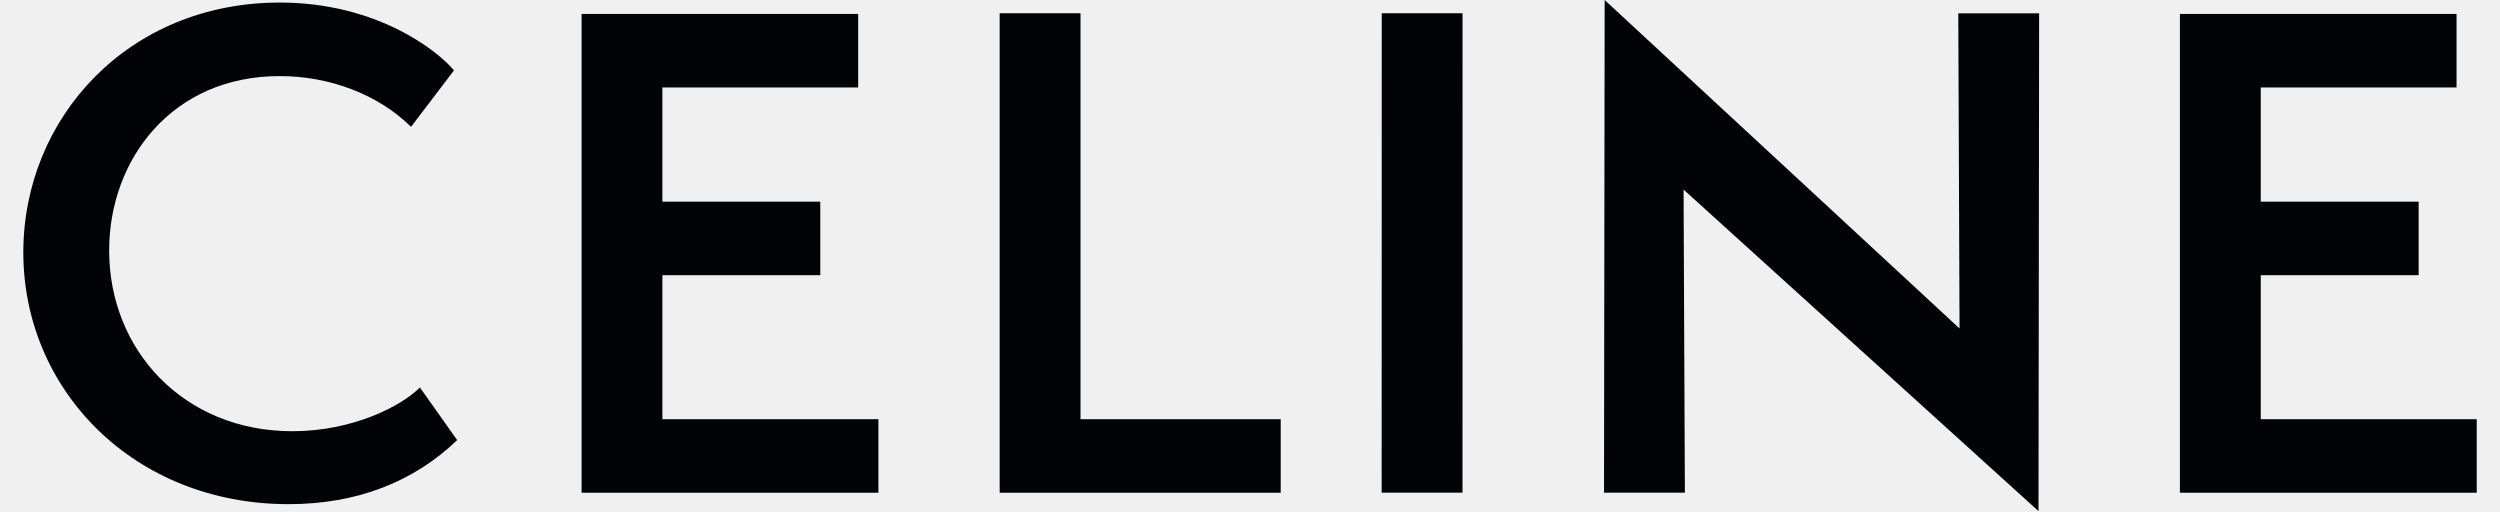
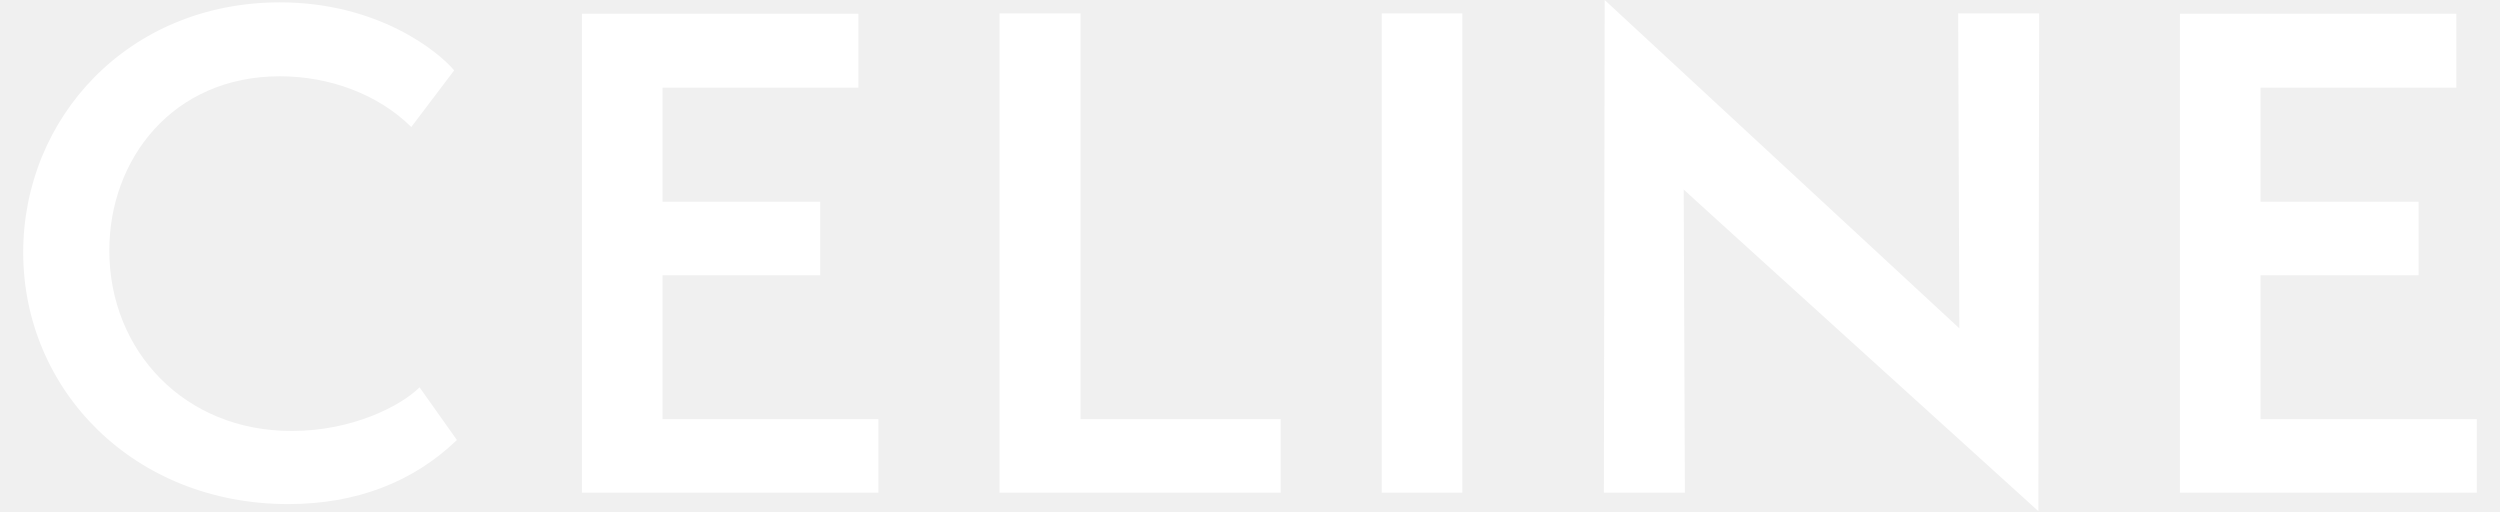
- <svg xmlns="http://www.w3.org/2000/svg" version="1.1" id="레이어_1" x="0px" y="0px" viewBox="0 0 635.76 129.98" style="enable-background:new 0 0 635.76 129.98;" xml:space="preserve">
+ <svg xmlns="http://www.w3.org/2000/svg" version="1.1" id="레이어_1" x="0px" y="0px" viewBox="0 0 635.8 130" style="enable-background:new 0 0 635.8 130;" xml:space="preserve">
  <style type="text/css">
	.st0{fill-rule:evenodd;clip-rule:evenodd;}
- 	.st1{fill-rule:evenodd;clip-rule:evenodd;fill:#010305;}
+ 	.st1{fill-rule:evenodd;clip-rule:evenodd;fill:#FFFFFF;}
</style>
  <g>
-     <path class="st0" d="M-422.98,66.05c0.42,0.16,18.95,19.28,20.3,20.69l31.39,32.43c0.73,0.76,1.52,1.45,2.26,2.22   c2.83,3.01,6.08,6.27,8.94,9.3l4.5,4.61c1.2,1.27,0.72,1.32,3.05,1.37c1.48,0.02,3.01,0.09,4.47,0.06v-106l-18.53,0.03l-0.01,68.87   c-0.85-0.54-3.75-3.66-4.64-4.57c-2.61-2.69-11.27-11.75-13.28-13.54c-1.84-1.65-6.29-6.53-8.87-9.05l-8.84-9.02   c-1.55-1.58-2.95-3.07-4.49-4.65l-22.15-22.56c-1.49-1.57-2.88-3-4.38-4.56c-1.29-1.33-0.94-1.22-3.36-1.21   c-1.51,0-3.03-0.01-4.54,0.01l0.04,105.71h18.15V66.05L-422.98,66.05z" />
-     <path class="st0" d="M-761.47,118.27c-1.07-0.91-4.33-4.61-5.43-5.9c-0.92-1.06-1.8-1.88-2.74-2.93c-0.6-0.65-2.23-2.66-2.84-3.02   l-3.71,3.71c-3.16,3.16-9.28,6.87-13.69,8.65c-7.75,3.13-16.74,4.31-25.54,1.88c-33.64-9.28-33.23-59.61-4.43-72.44   c7.56-3.36,16.95-3.89,25.3-1.23c5.92,1.89,11.9,5.73,16.12,10.02c0.62,0.62,1.17,1.31,1.84,1.98c0.86-0.37,3.55-3.15,4.56-4.06   c1.45-1.25,6.87-6.42,7.68-6.91c-0.73-2.48-8.32-8.66-10.98-10.47c-4.19-2.82-8.89-5.29-14.48-7c-12.16-3.7-25.61-2.71-36.57,2.01   c-18.61,8-33.1,25.89-32.91,52.89c0.19,29.05,20.07,48.07,43.78,52.68c4.17,0.81,16.09,0.97,20.26,0.25   c9.54-1.69,18.66-6.01,25.8-11.89C-767.51,124.85-761.96,119.89-761.47,118.27L-761.47,118.27z" />
-     <path class="st0" d="M-229.57,136.15l-0.02-16.24l-41.39-0.06l-0.04-32.17c0.01-1.04-0.03-0.23,0.24-0.55l30.11-0.01l0.04-16.6   l-30.3-0.06l0-22.97l36.72-0.09l0.09-16.45h-54.11v105.27C-286.94,136.24-231.29,136.46-229.57,136.15L-229.57,136.15z" />
-     <path class="st0" d="M-702.32,87.22c0.61-0.45,13.05-0.22,14.78-0.22h15.48V70.56h-30.27c-0.44-1.24-0.12-17.6-0.18-21.76   c-0.03-2.15,0.06-1.21,0.34-1.45l36.66,0.06l0.1-16.47h-54.12l0.01,105.31l58.57,0l-0.01-16.06c0,0,0.39-0.27-0.95-0.29   l-19.61,0.01c-2.96,0-19.36,0.22-20.79-0.09L-702.32,87.22L-702.32,87.22z" />
-     <polygon class="st0" points="-611.85,136.32 -558.5,136.32 -558.53,119.16 -594.6,119.09 -594.6,30.83 -611.9,30.84    -611.85,136.32  " />
-     <polygon class="st0" points="-517.82,136.32 -501.16,136.3 -501.16,30.83 -517.89,30.83 -517.82,136.32  " />
-     <path class="st0" d="M-708.37,10.96l6.85,8.95l26.83-15.76l-4.2-5.97c-0.71-1-1.36-1.91-2.07-2.91c-0.66-0.94-1.47-2.21-2.16-2.97   l-22.12,16.28C-706.11,9.24-707.61,10.19-708.37,10.96L-708.37,10.96z" />
-     <path class="st0" d="M-702.16,87.21l-0.15,0.01l0.01,32.61c1.43,0.31,17.83,0.09,20.79,0.09l19.61-0.01   c1.34,0.03,0.95,0.29,0.95,0.29l0.01,16.06l-58.57,0l-0.01-105.31h54.12l-0.1,16.47c0.28-0.26,0.26,0.37,0.28-0.67l-0.07-15.9   c-0.59-0.17-53.02-0.29-54.4-0.02l0.04,105.49c1.17,0.35,39.43,0.13,44.14,0.13c4.61,0,10.18,0.28,14.67-0.04   c0.24-1.17,0.24-15.61-0.01-16.56c-0.93-0.32-36.89-0.05-41.33-0.11L-702.16,87.21L-702.16,87.21z" />
-     <path class="st0" d="M-229.57,136.15c-1.72,0.31-57.37,0.09-58.66,0.08V30.97h54.11l-0.09,16.45c0.32-0.29,0.29,0.25,0.29-0.84   V30.84l-54.38-0.07c-0.32,1.47-0.11,88.68-0.11,98.88c0,1.92-0.17,4.89,0.07,6.68c1.8,0.3,48.98-0.02,57.06,0.07   c0.23,0,0.64,0.03,0.87,0.02C-229.59,136.37-229.72,136.3-229.57,136.15L-229.57,136.15z" />
-     <path class="st0" d="M-702.32,87.22l0.15-0.01l30.23-0.02l0.06-16.72l-30.29-0.08l-0.01-23.05c-0.28,0.24-0.37-0.7-0.34,1.45   c0.06,4.17-0.26,20.52,0.18,21.76h30.27V87h-15.48C-689.26,87-701.7,86.77-702.32,87.22L-702.32,87.22z" />
-     <path class="st0" d="M-229.59,119.91c-0.27-0.27,0.25-0.11-0.51-0.23l-2.07,0.01c-12.62,0-26.32,0.2-38.68-0.01l0.06-32.54   c-0.27,0.32-0.23-0.5-0.24,0.55l0.04,32.17L-229.59,119.91L-229.59,119.91z" />
+     <path class="st0" d="M-423,66.1c0.4,0.2,19,19.3,20.3,20.7l31.4,32.4c0.7,0.8,1.5,1.4,2.3,2.2c2.8,3,6.1,6.3,8.9,9.3l4.5,4.6   c1.2,1.3,0.7,1.3,3,1.4c1.5,0,3,0.1,4.5,0.1v-106l-18.5,0l0,68.9c-0.9-0.5-3.8-3.7-4.6-4.6c-2.6-2.7-11.3-11.8-13.3-13.5   c-1.8-1.7-6.3-6.5-8.9-9.1l-8.8-9c-1.5-1.6-3-3.1-4.5-4.7l-22.1-22.6c-1.5-1.6-2.9-3-4.4-4.6c-1.3-1.3-0.9-1.2-3.4-1.2   c-1.5,0-3,0-4.5,0l0,105.7h18.1L-423,66.1L-423,66.1z" />
+     <path class="st0" d="M-761.5,118.3c-1.1-0.9-4.3-4.6-5.4-5.9c-0.9-1.1-1.8-1.9-2.7-2.9c-0.6-0.7-2.2-2.7-2.8-3l-3.7,3.7   c-3.2,3.2-9.3,6.9-13.7,8.7c-7.8,3.1-16.7,4.3-25.5,1.9c-33.6-9.3-33.2-59.6-4.4-72.4c7.6-3.4,17-3.9,25.3-1.2   c5.9,1.9,11.9,5.7,16.1,10c0.6,0.6,1.2,1.3,1.8,2c0.9-0.4,3.5-3.2,4.6-4.1c1.5-1.3,6.9-6.4,7.7-6.9c-0.7-2.5-8.3-8.7-11-10.5   c-4.2-2.8-8.9-5.3-14.5-7c-12.2-3.7-25.6-2.7-36.6,2c-18.6,8-33.1,25.9-32.9,52.9c0.2,29,20.1,48.1,43.8,52.7   c4.2,0.8,16.1,1,20.3,0.3c9.5-1.7,18.7-6,25.8-11.9C-767.5,124.8-762,119.9-761.5,118.3L-761.5,118.3z" />
+     <path class="st0" d="M-229.6,136.1l0-16.2l-41.4-0.1l0-32.2c0-1,0-0.2,0.2-0.6l30.1,0l0-16.6l-30.3-0.1v-23l36.7-0.1l0.1-16.5   h-54.1v105.3C-286.9,136.2-231.3,136.5-229.6,136.1L-229.6,136.1z" />
+     <path class="st0" d="M-702.3,87.2c0.6-0.4,13-0.2,14.8-0.2h15.5V70.6h-30.3c-0.4-1.2-0.1-17.6-0.2-21.8c0-2.2,0.1-1.2,0.3-1.5   l36.7,0.1l0.1-16.5h-54.1l0,105.3h58.6l0-16.1c0,0,0.4-0.3-1-0.3l-19.6,0c-3,0-19.4,0.2-20.8-0.1L-702.3,87.2L-702.3,87.2z" />
+     <polygon class="st0" points="-611.8,136.3 -558.5,136.3 -558.5,119.2 -594.6,119.1 -594.6,30.8 -611.9,30.8  " />
+     <polygon class="st0" points="-517.8,136.3 -501.2,136.3 -501.2,30.8 -517.9,30.8  " />
+     <path class="st0" d="M-708.4,11l6.8,8.9l26.8-15.8l-4.2-6c-0.7-1-1.4-1.9-2.1-2.9c-0.7-0.9-1.5-2.2-2.2-3l-22.1,16.3   C-706.1,9.2-707.6,10.2-708.4,11L-708.4,11z" />
+     <path class="st0" d="M-702.2,87.2l-0.2,0l0,32.6c1.4,0.3,17.8,0.1,20.8,0.1l19.6,0c1.3,0,1,0.3,1,0.3l0,16.1h-58.6l0-105.3h54.1   l-0.1,16.5c0.3-0.3,0.3,0.4,0.3-0.7l-0.1-15.9c-0.6-0.2-53-0.3-54.4,0l0,105.5c1.2,0.4,39.4,0.1,44.1,0.1c4.6,0,10.2,0.3,14.7,0   c0.2-1.2,0.2-15.6,0-16.6c-0.9-0.3-36.9-0.1-41.3-0.1L-702.2,87.2L-702.2,87.2z" />
+     <path class="st0" d="M-229.6,136.1c-1.7,0.3-57.4,0.1-58.7,0.1V31h54.1l-0.1,16.4c0.3-0.3,0.3,0.3,0.3-0.8V30.8l-54.4-0.1   c-0.3,1.5-0.1,88.7-0.1,98.9c0,1.9-0.2,4.9,0.1,6.7c1.8,0.3,49,0,57.1,0.1c0.2,0,0.6,0,0.9,0C-229.6,136.4-229.7,136.3-229.6,136.1   L-229.6,136.1z" />
+     <path class="st0" d="M-702.3,87.2l0.2,0l30.2,0l0.1-16.7l-30.3-0.1l0-23c-0.3,0.2-0.4-0.7-0.3,1.5c0.1,4.2-0.3,20.5,0.2,21.8h30.3   V87h-15.5C-689.3,87-701.7,86.8-702.3,87.2L-702.3,87.2z" />
+     <path class="st0" d="M-229.6,119.9c-0.3-0.3,0.3-0.1-0.5-0.2l-2.1,0c-12.6,0-26.3,0.2-38.7,0l0.1-32.5c-0.3,0.3-0.2-0.5-0.2,0.6   l0,32.2L-229.6,119.9L-229.6,119.9z" />
  </g>
-   <path class="st1" d="M574.92,106.6V69.98h40.15V51.28h-40.15V22.25h49.79V3.54h-70.35V125.3h75.48v-18.7H574.92z M518.4,129.98  l0.16-126.59H498l0.32,80.14L408.07,0l-0.16,125.29h20.56l-0.33-77.08C428.14,48.22,518.4,129.98,518.4,129.98z M371.92,125.29  l0.01-121.91h-20.55l-0.02,121.91L371.92,125.29z M254.22,125.3h71.47v-18.7h-50.91V3.38h-20.56  C254.22,3.38,254.22,125.3,254.22,125.3z M147.9,125.3h75.48v-18.7h-54.93V69.98h40.15V51.28h-40.15V22.25h49.79V3.54H147.9  C147.9,3.54,147.9,125.3,147.9,125.3z M27.76,63.7c0-23.23,16.06-44.35,43.36-44.35c12.53,0,24.89,4.52,33.41,12.9l10.92-14.35  c-4.01-4.84-19.43-17.25-44.32-17.25c-38.54,0-65.2,29.35-65.2,63.54c0,35,28.1,64.02,67.45,64.02c17.34,0,31.8-5.64,42.88-16.29  l-9.48-13.39c-4.82,4.84-17.18,11.13-32.44,11.13C46.87,109.66,27.76,89.18,27.76,63.7z" />
+   <path class="st1" d="M574.9,106.6V70h40.2V51.3h-40.2v-29h49.8V3.5h-70.3v121.8h75.5v-18.7C629.8,106.6,574.9,106.6,574.9,106.6z   M518.4,130l0.2-126.6H498l0.3,80.1L408.1,0l-0.2,125.3h20.6l-0.3-77.1C428.1,48.2,518.4,130,518.4,130z M371.9,125.3l0-121.9h-20.5  l0,121.9H371.9z M254.2,125.3h71.5v-18.7h-50.9V3.4h-20.6V125.3z M147.9,125.3h75.5v-18.7h-54.9V70h40.1V51.3h-40.1v-29h49.8V3.5  h-70.3V125.3z M27.8,63.7c0-23.2,16.1-44.3,43.4-44.3c12.5,0,24.9,4.5,33.4,12.9l10.9-14.4c-4-4.8-19.4-17.3-44.3-17.3  C32.6,0.6,5.9,30,5.9,64.2c0,35,28.1,64,67.4,64c17.3,0,31.8-5.6,42.9-16.3l-9.5-13.4c-4.8,4.8-17.2,11.1-32.4,11.1  C46.9,109.7,27.8,89.2,27.8,63.7z" />
</svg>
